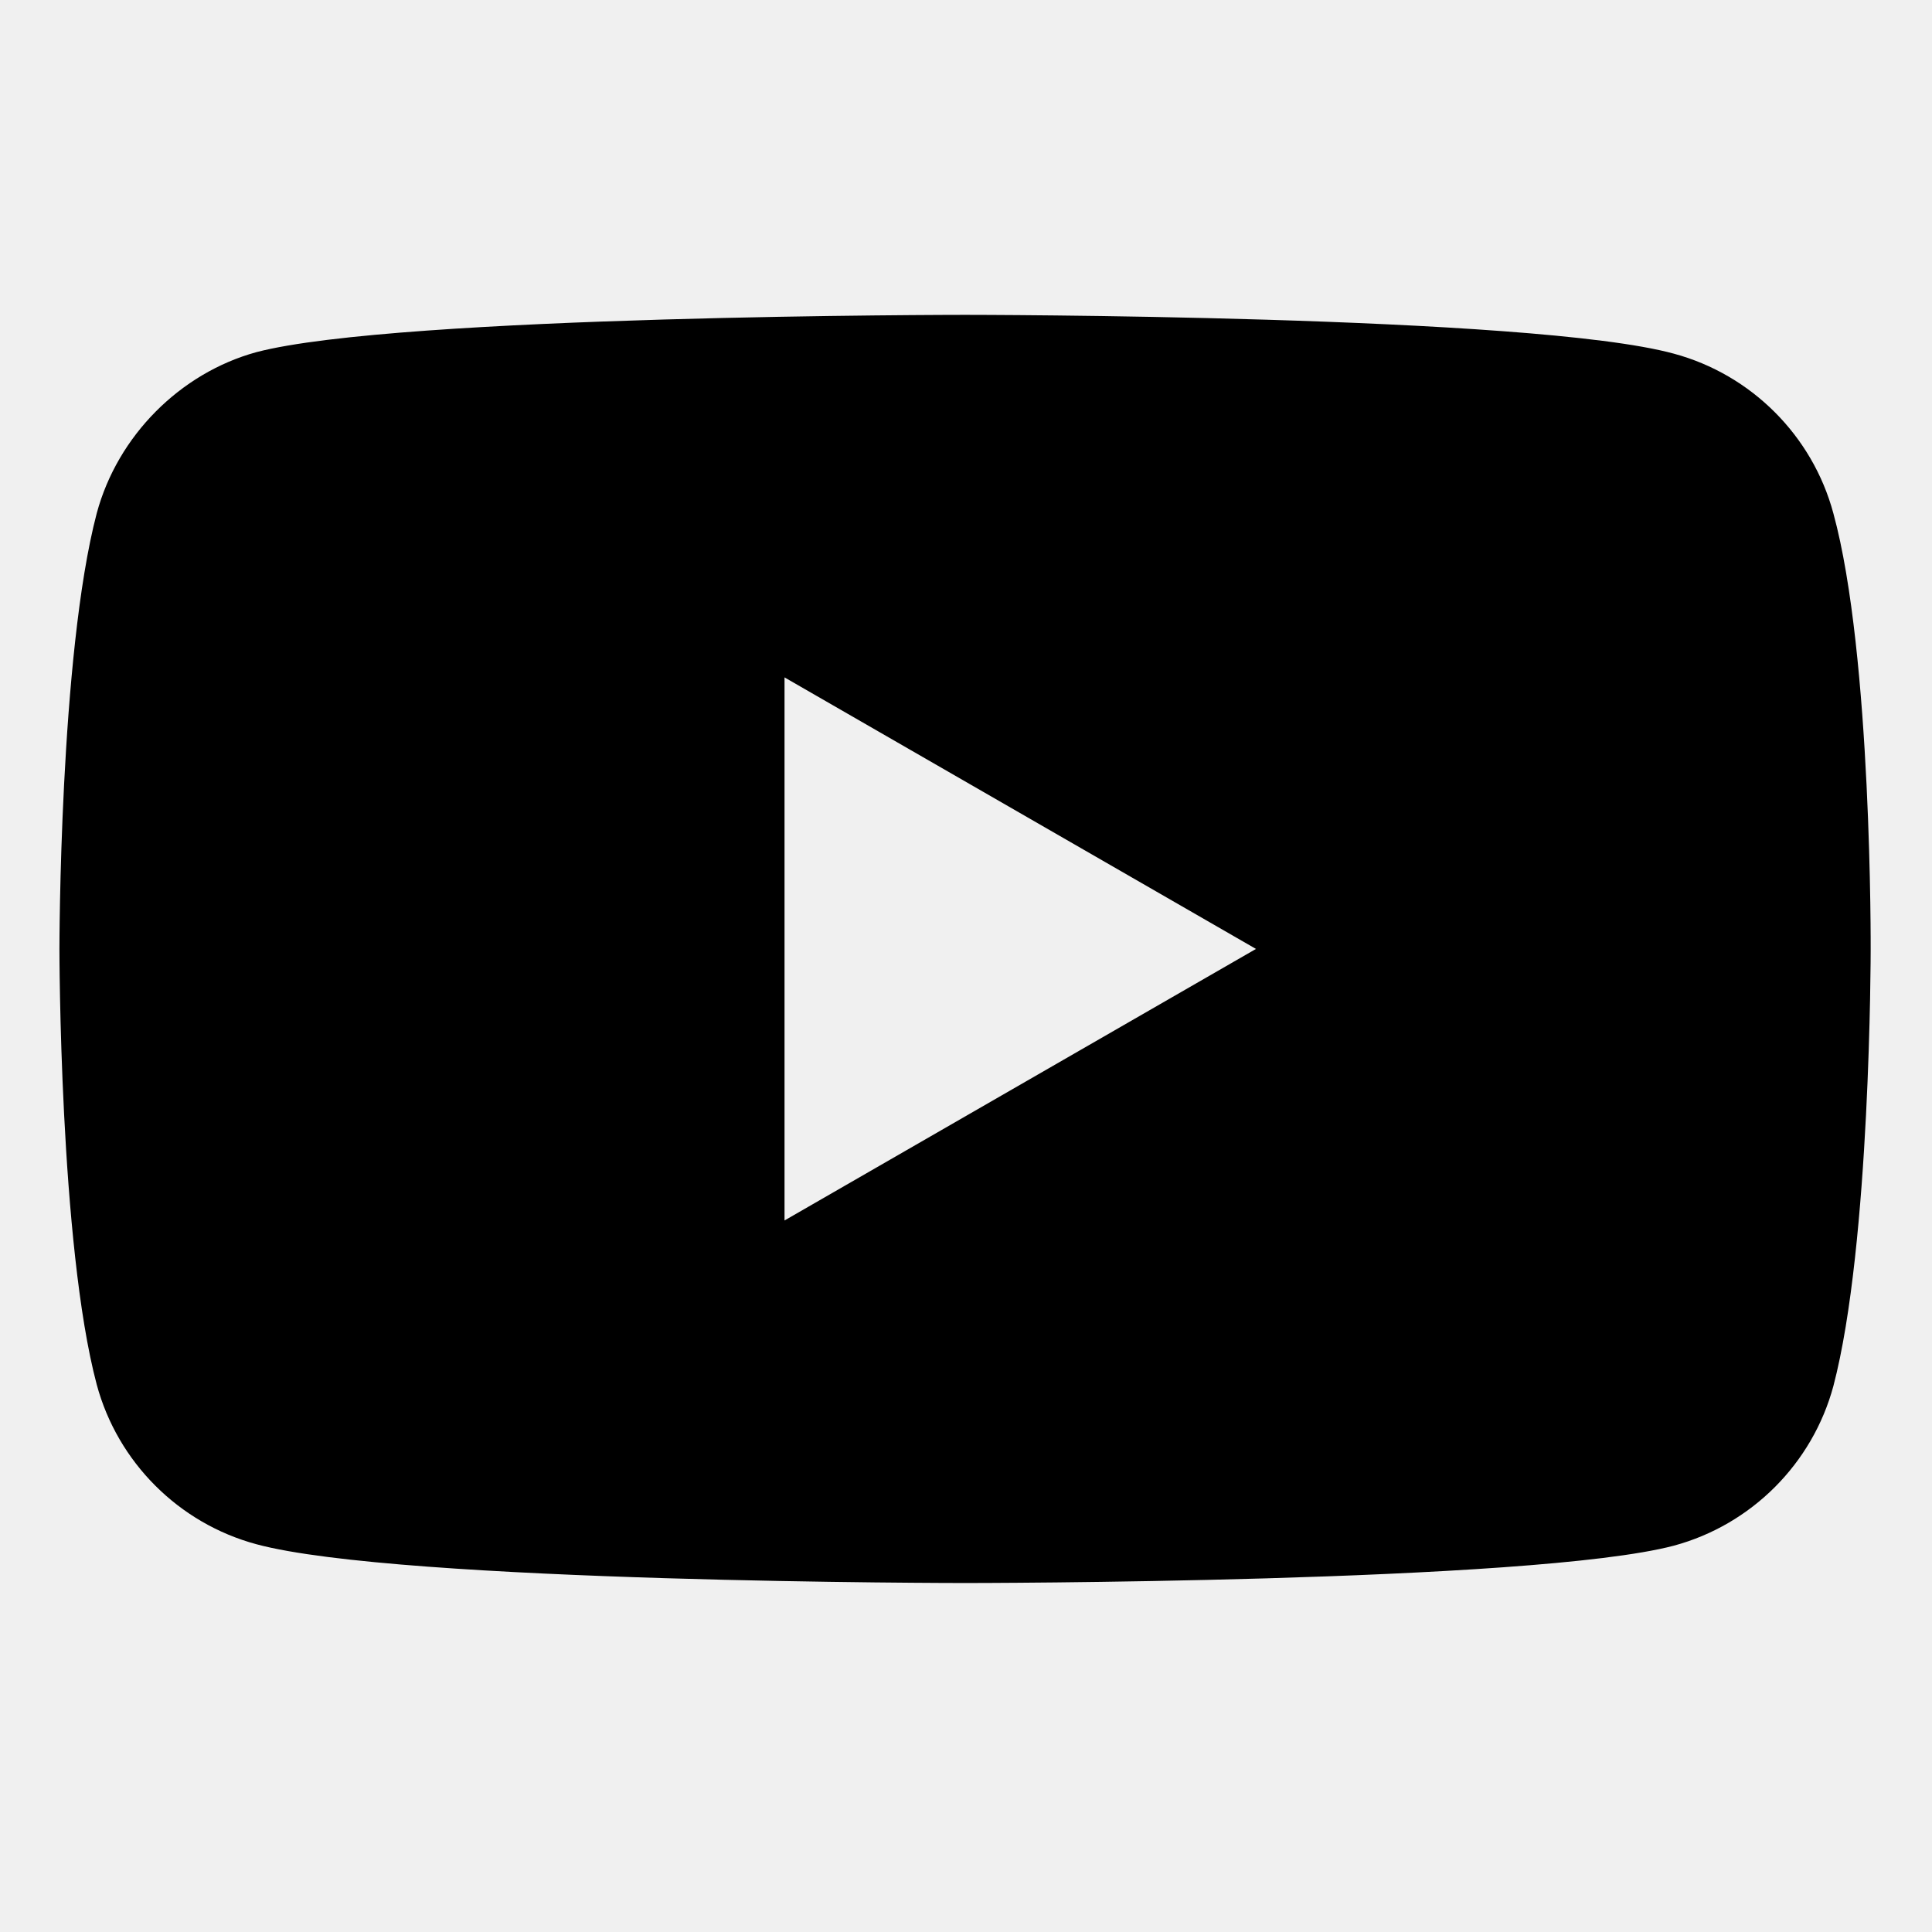
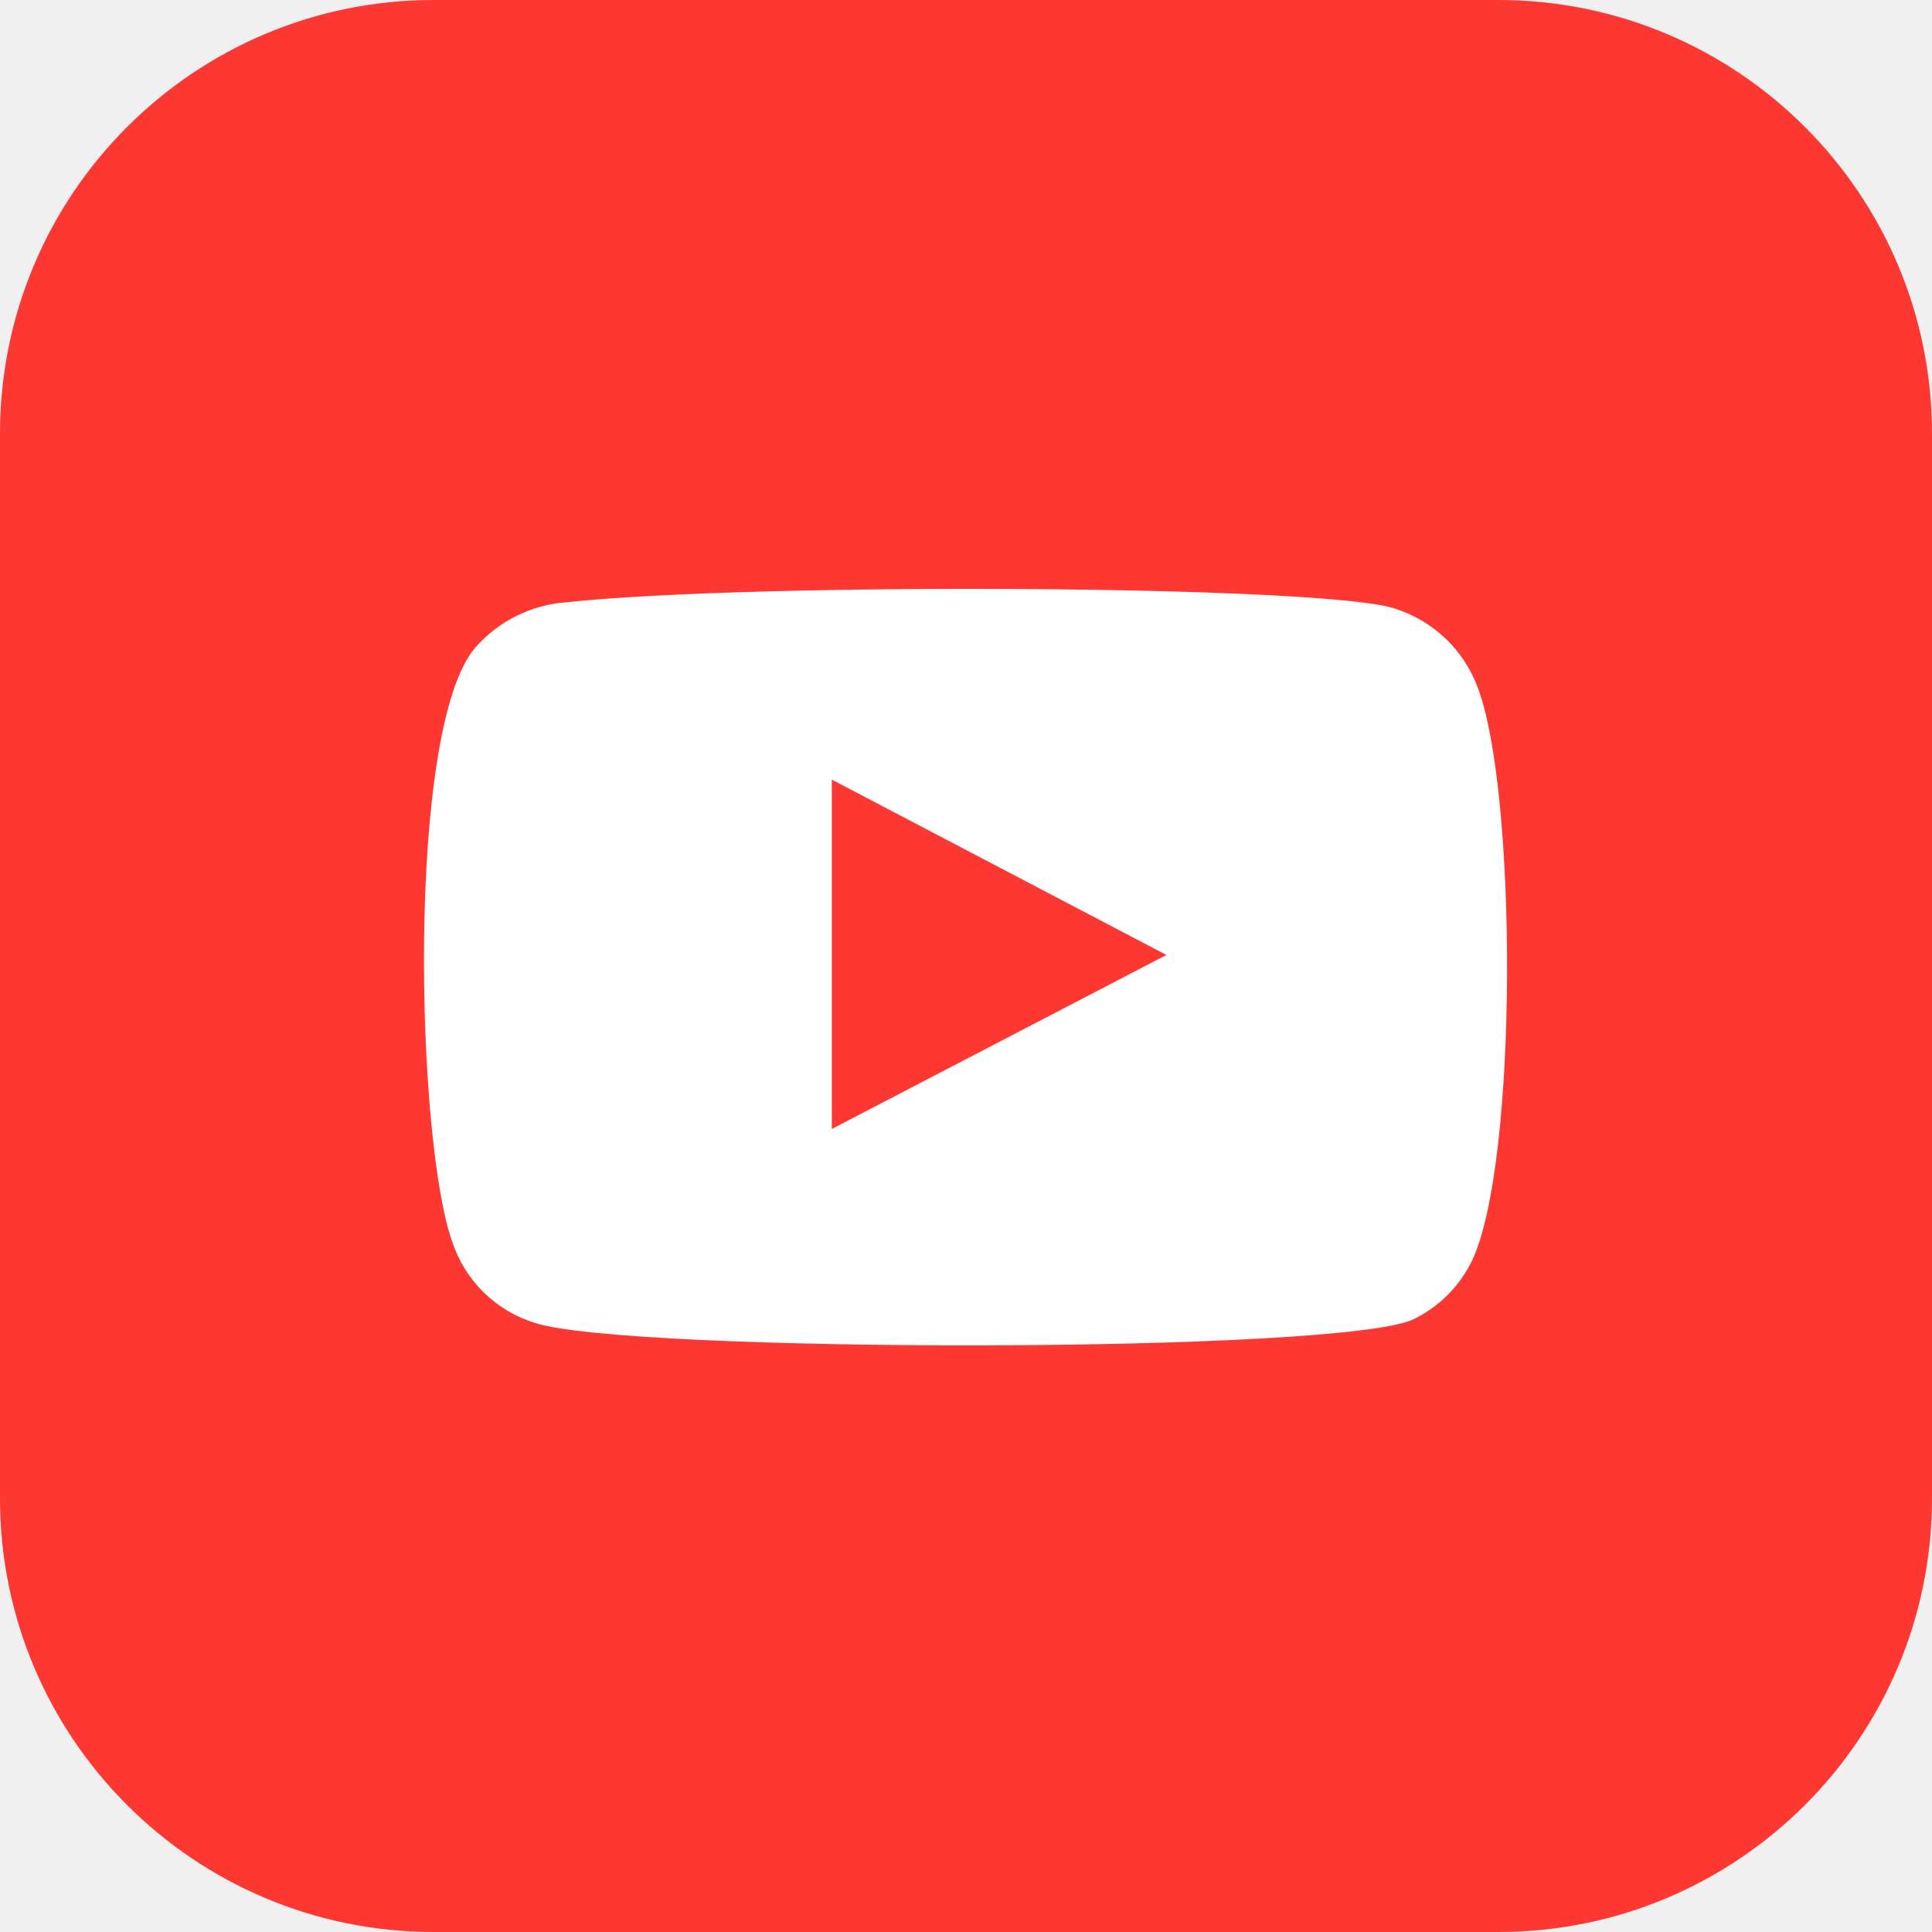
- <svg xmlns="http://www.w3.org/2000/svg" height="682pt" viewBox="-21 -117 682.667 682" width="682pt">
-   <path d="m626.812 64.035c-7.375-27.418-28.992-49.031-56.406-56.414-50.082-13.703-250.414-13.703-250.414-13.703s-200.324 0-250.406 13.184c-26.887 7.375-49.031 29.52-56.406 56.934-13.18 50.078-13.18 153.934-13.18 153.934s0 104.379 13.18 153.934c7.383 27.414 28.992 49.027 56.41 56.41 50.605 13.707 250.41 13.707 250.41 13.707s200.324 0 250.406-13.184c27.418-7.379 49.031-28.992 56.414-56.406 13.176-50.082 13.176-153.934 13.176-153.934s.527-104.383-13.184-154.461zm-370.602 249.879v-191.891l166.586 95.945zm0 0" />
+ <svg xmlns="http://www.w3.org/2000/svg" viewBox="0 0 28.87 28.87" id="youtube">
+   <g data-name="Layer 2">
+     <g data-name="Layer 1">
+       <rect width="28.87" height="28.87" fill="#fd3832" rx="6.48" ry="6.48" />
+       <path fill="#fff" fill-rule="evenodd" d="M8 19.77a1.88 1.88 0 0 1-1.24-1.21c-.54-1.48-.7-7.66.34-8.88A2 2 0 0 1 8.46 9c2.79-.3 11.41-.26 12.4.1a1.94 1.94 0 0 1 1.22 1.17c.59 1.53.61 7.09-.08 8.56a1.89 1.89 0 0 1-.87.88c-1.04.52-11.75.51-13.13.06zm4.43-2.9l5-2.6-5-2.62z" />
+     </g>
+   </g>
</svg>
